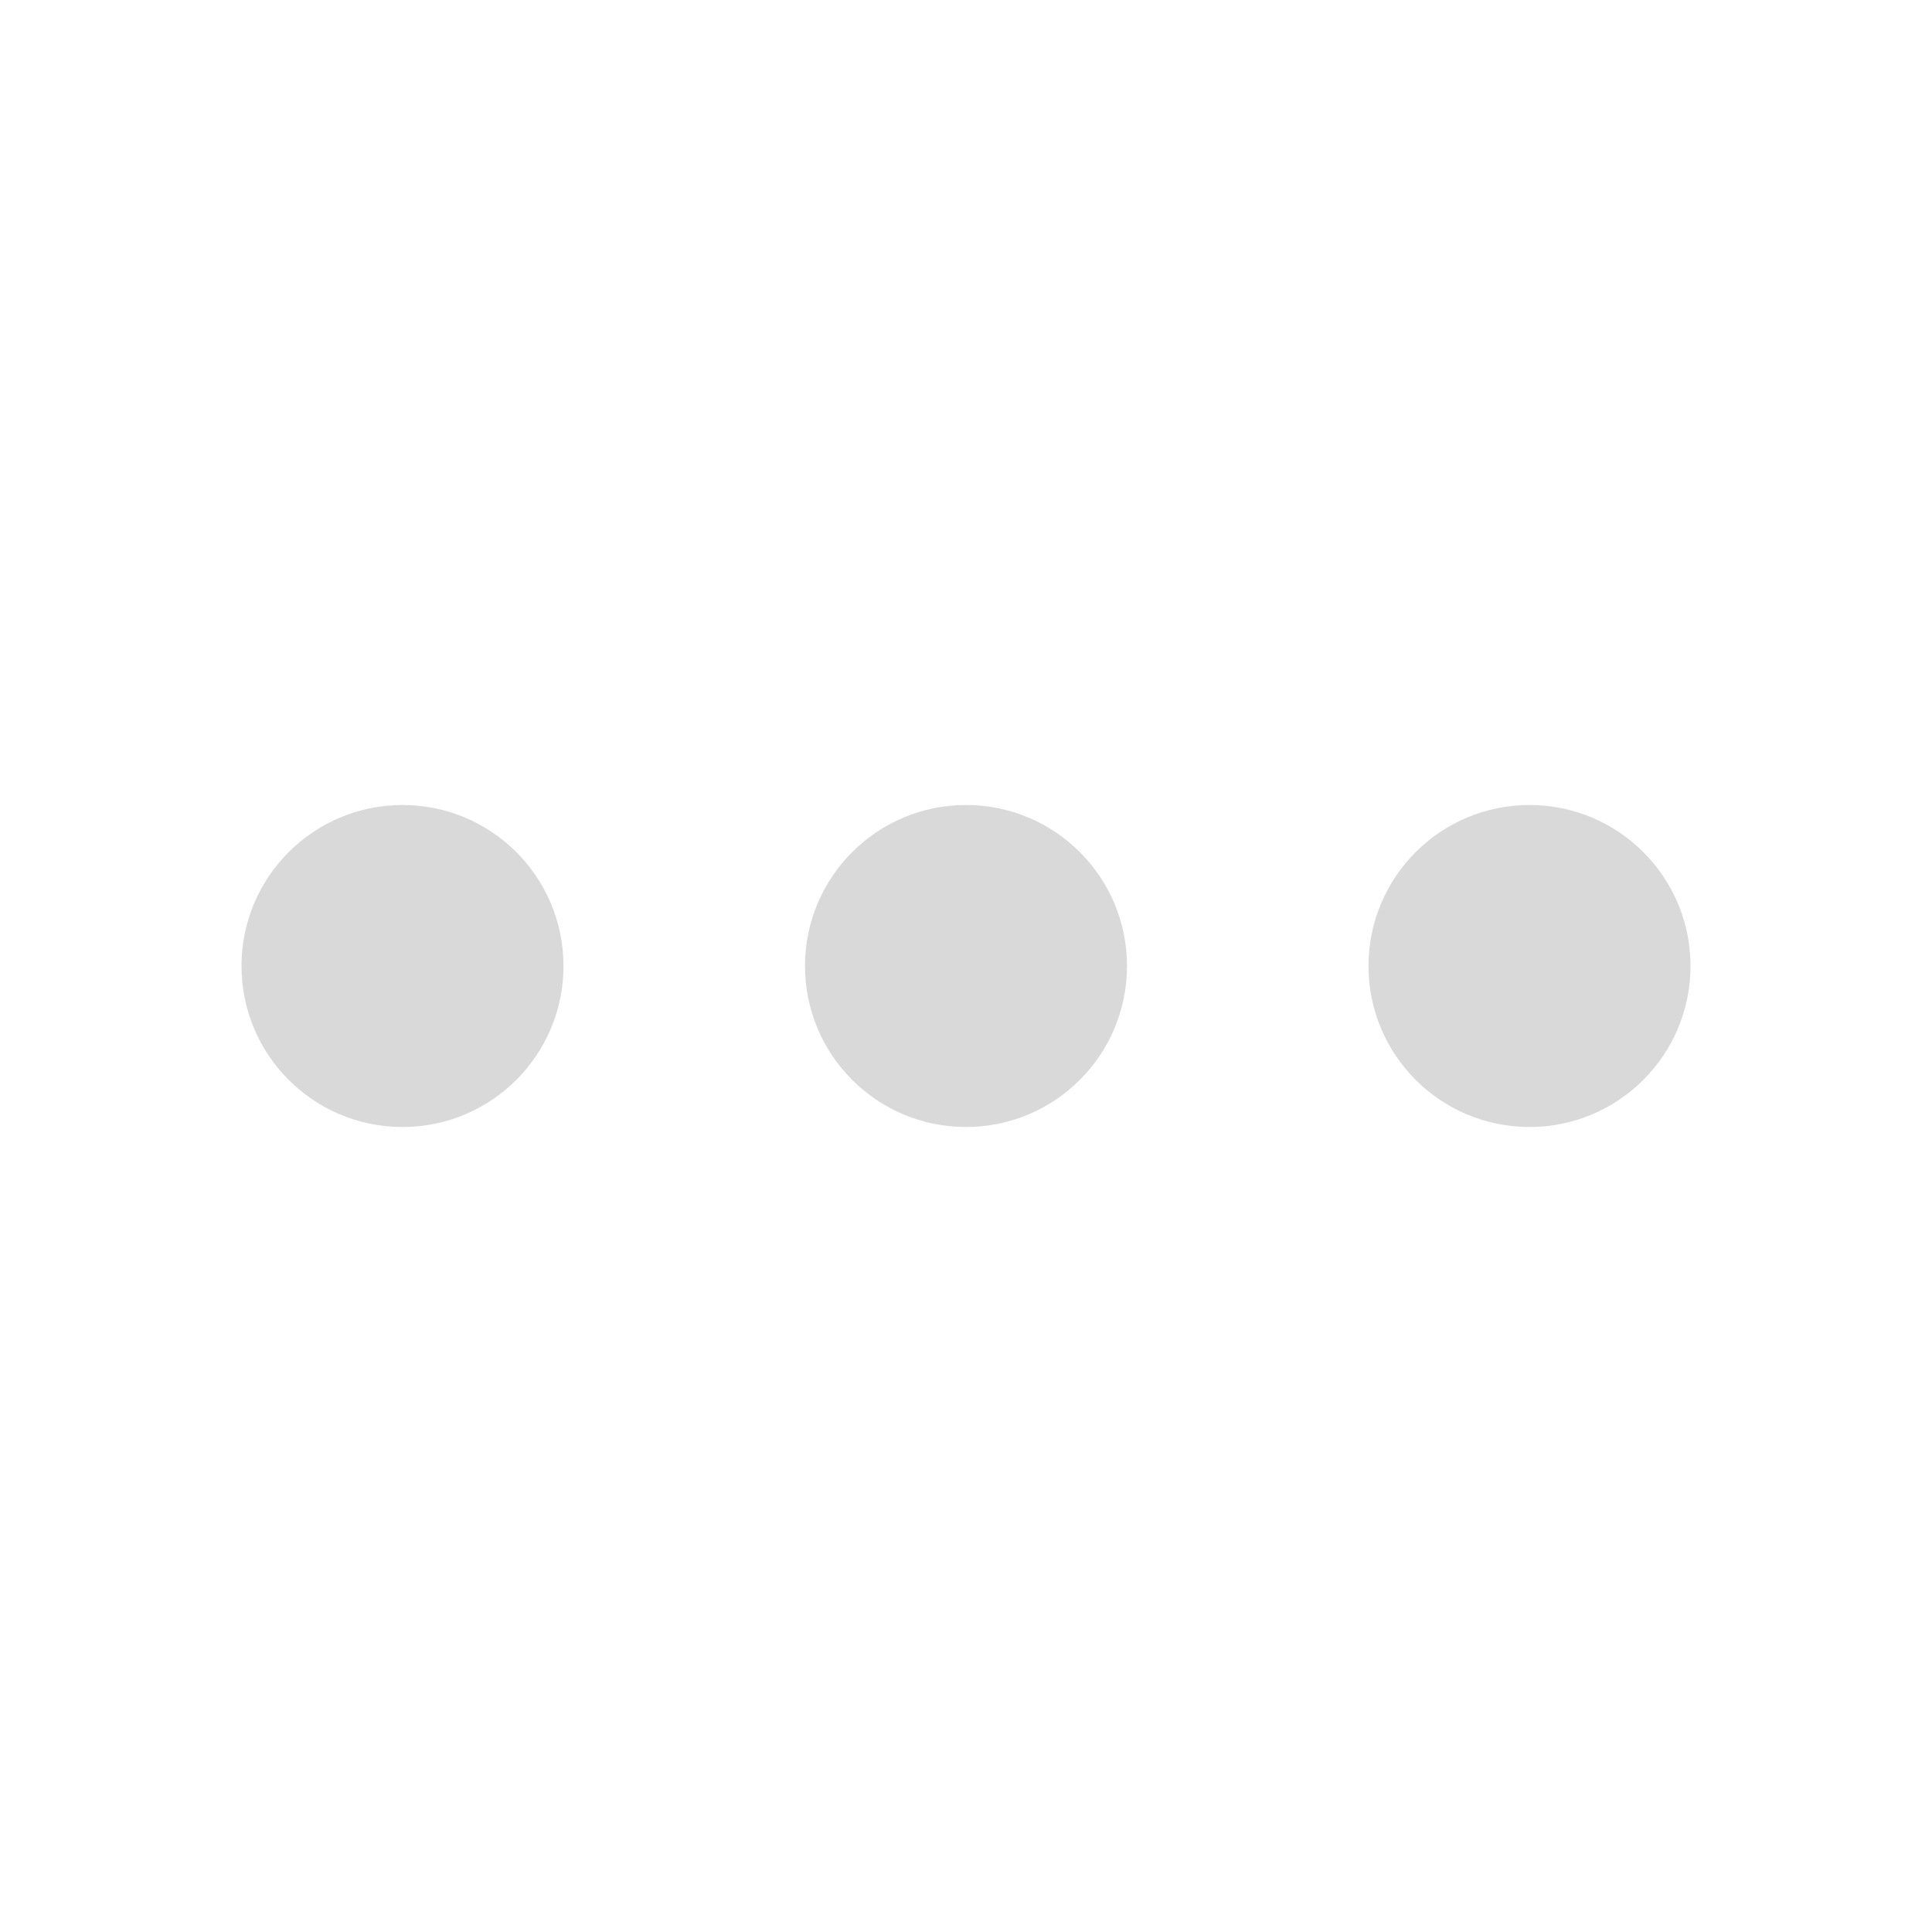
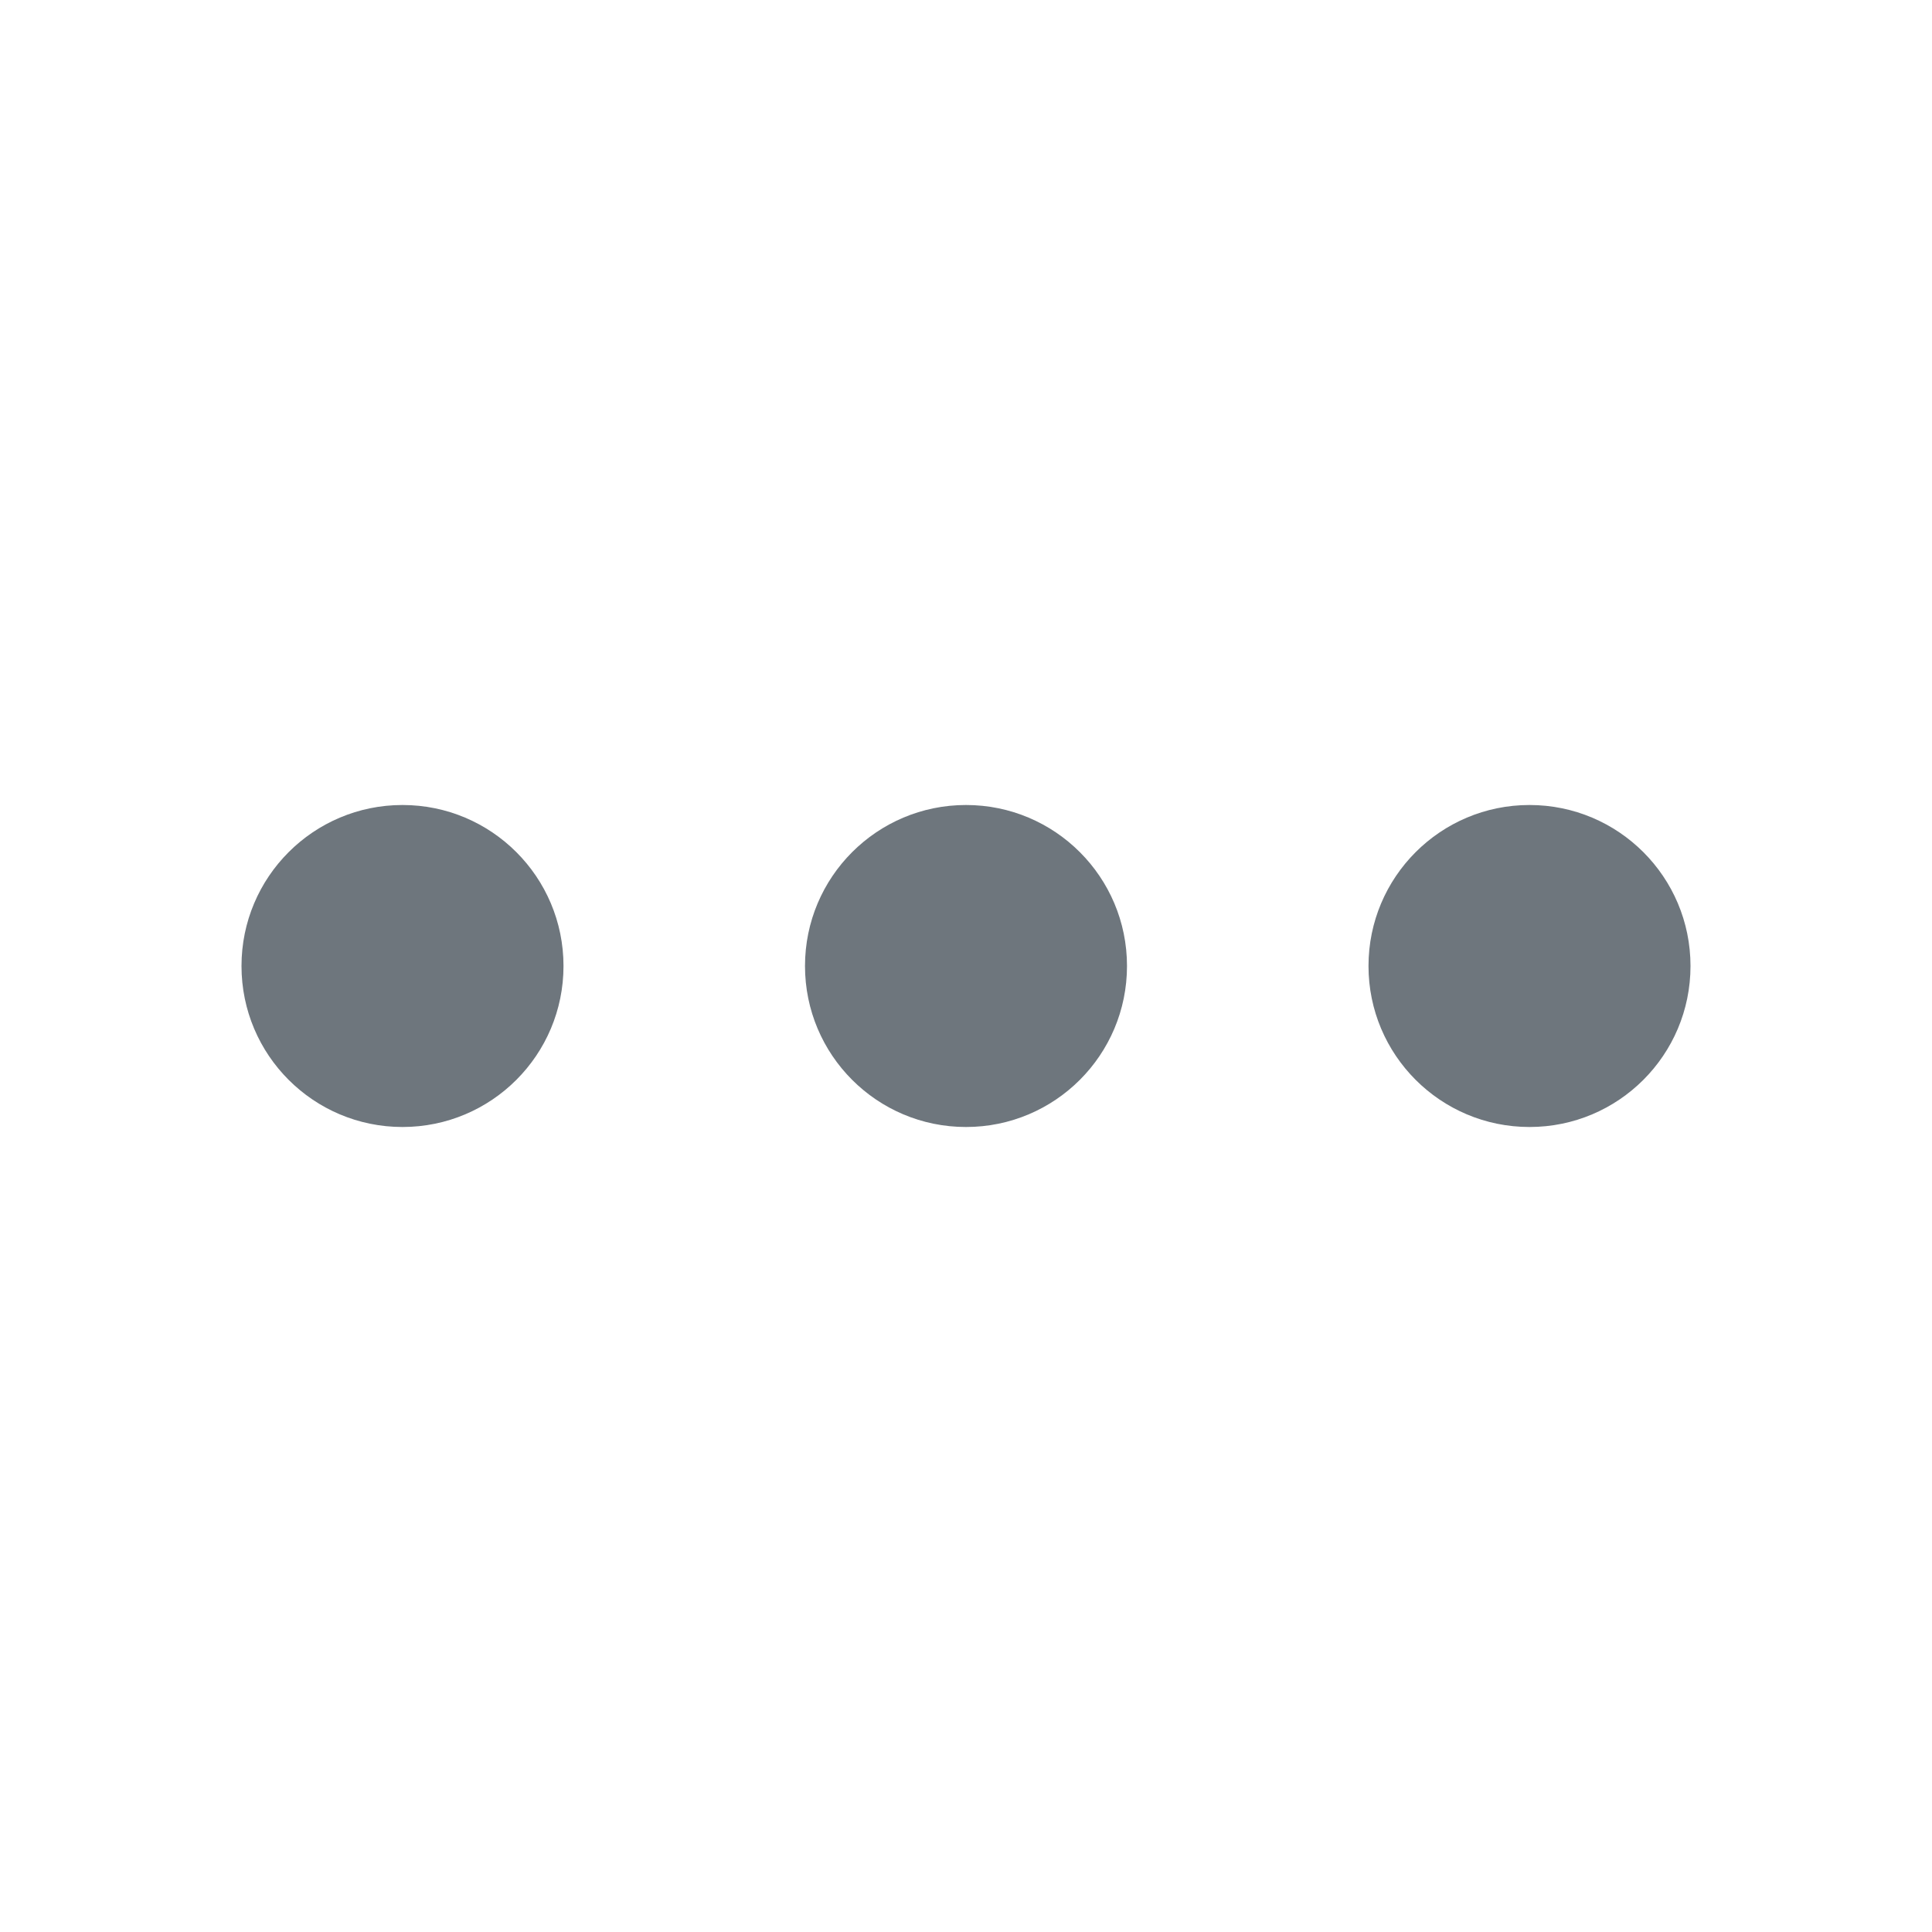
<svg xmlns="http://www.w3.org/2000/svg" width="24" height="24" viewBox="0 0 24 24" fill="none">
-   <path d="M5 14C6.105 14 7 13.105 7 12C7 10.895 6.105 10 5 10C3.895 10 3 10.895 3 12C3 13.105 3.895 14 5 14Z" fill="#D9D9D9" />
-   <path d="M12 14C13.105 14 14 13.105 14 12C14 10.895 13.105 10 12 10C10.895 10 10 10.895 10 12C10 13.105 10.895 14 12 14Z" fill="#D9D9D9" />
-   <path d="M19 14C20.105 14 21 13.105 21 12C21 10.895 20.105 10 19 10C17.895 10 17 10.895 17 12C17 13.105 17.895 14 19 14Z" fill="#D9D9D9" />
+   <path d="M5 14C6.105 14 7 13.105 7 12C7 10.895 6.105 10 5 10C3.895 10 3 10.895 3 12C3 13.105 3.895 14 5 14Z" fill="#6E767D" />
+   <path d="M12 14C13.105 14 14 13.105 14 12C14 10.895 13.105 10 12 10C10.895 10 10 10.895 10 12C10 13.105 10.895 14 12 14Z" fill="#6E767D" />
+   <path d="M19 14C20.105 14 21 13.105 21 12C21 10.895 20.105 10 19 10C17.895 10 17 10.895 17 12C17 13.105 17.895 14 19 14Z" fill="#6E767D" />
</svg>
